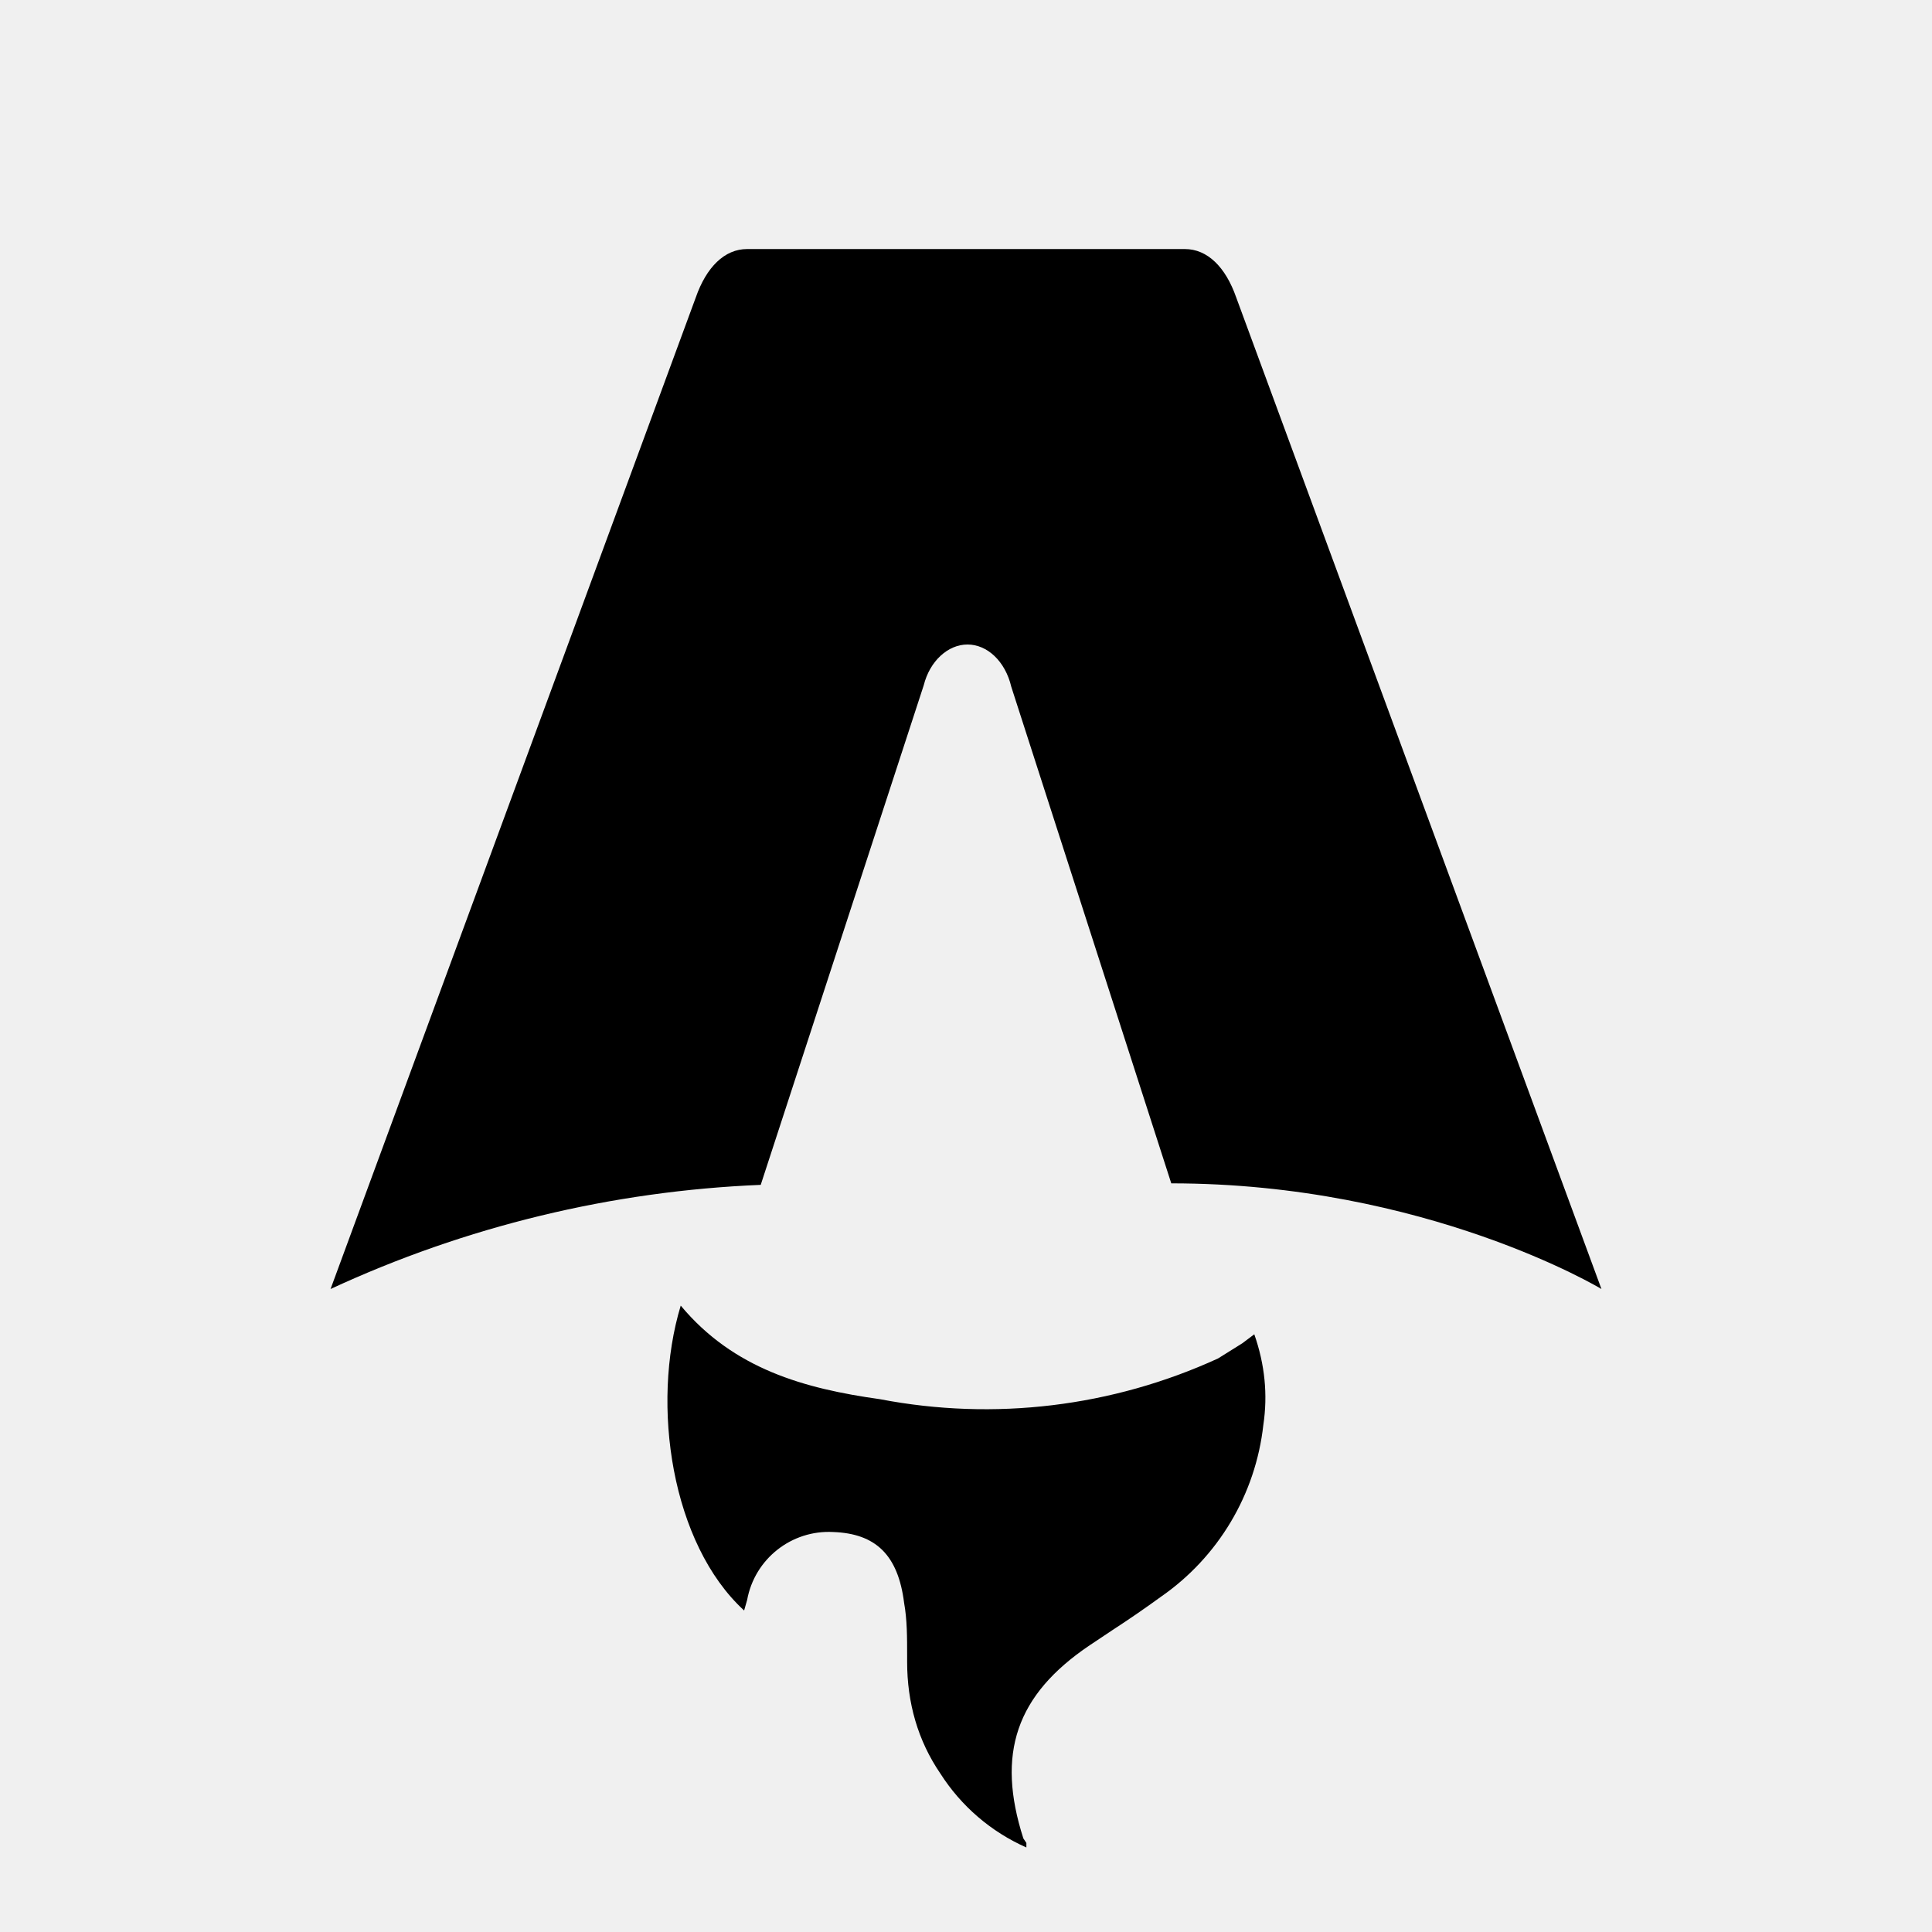
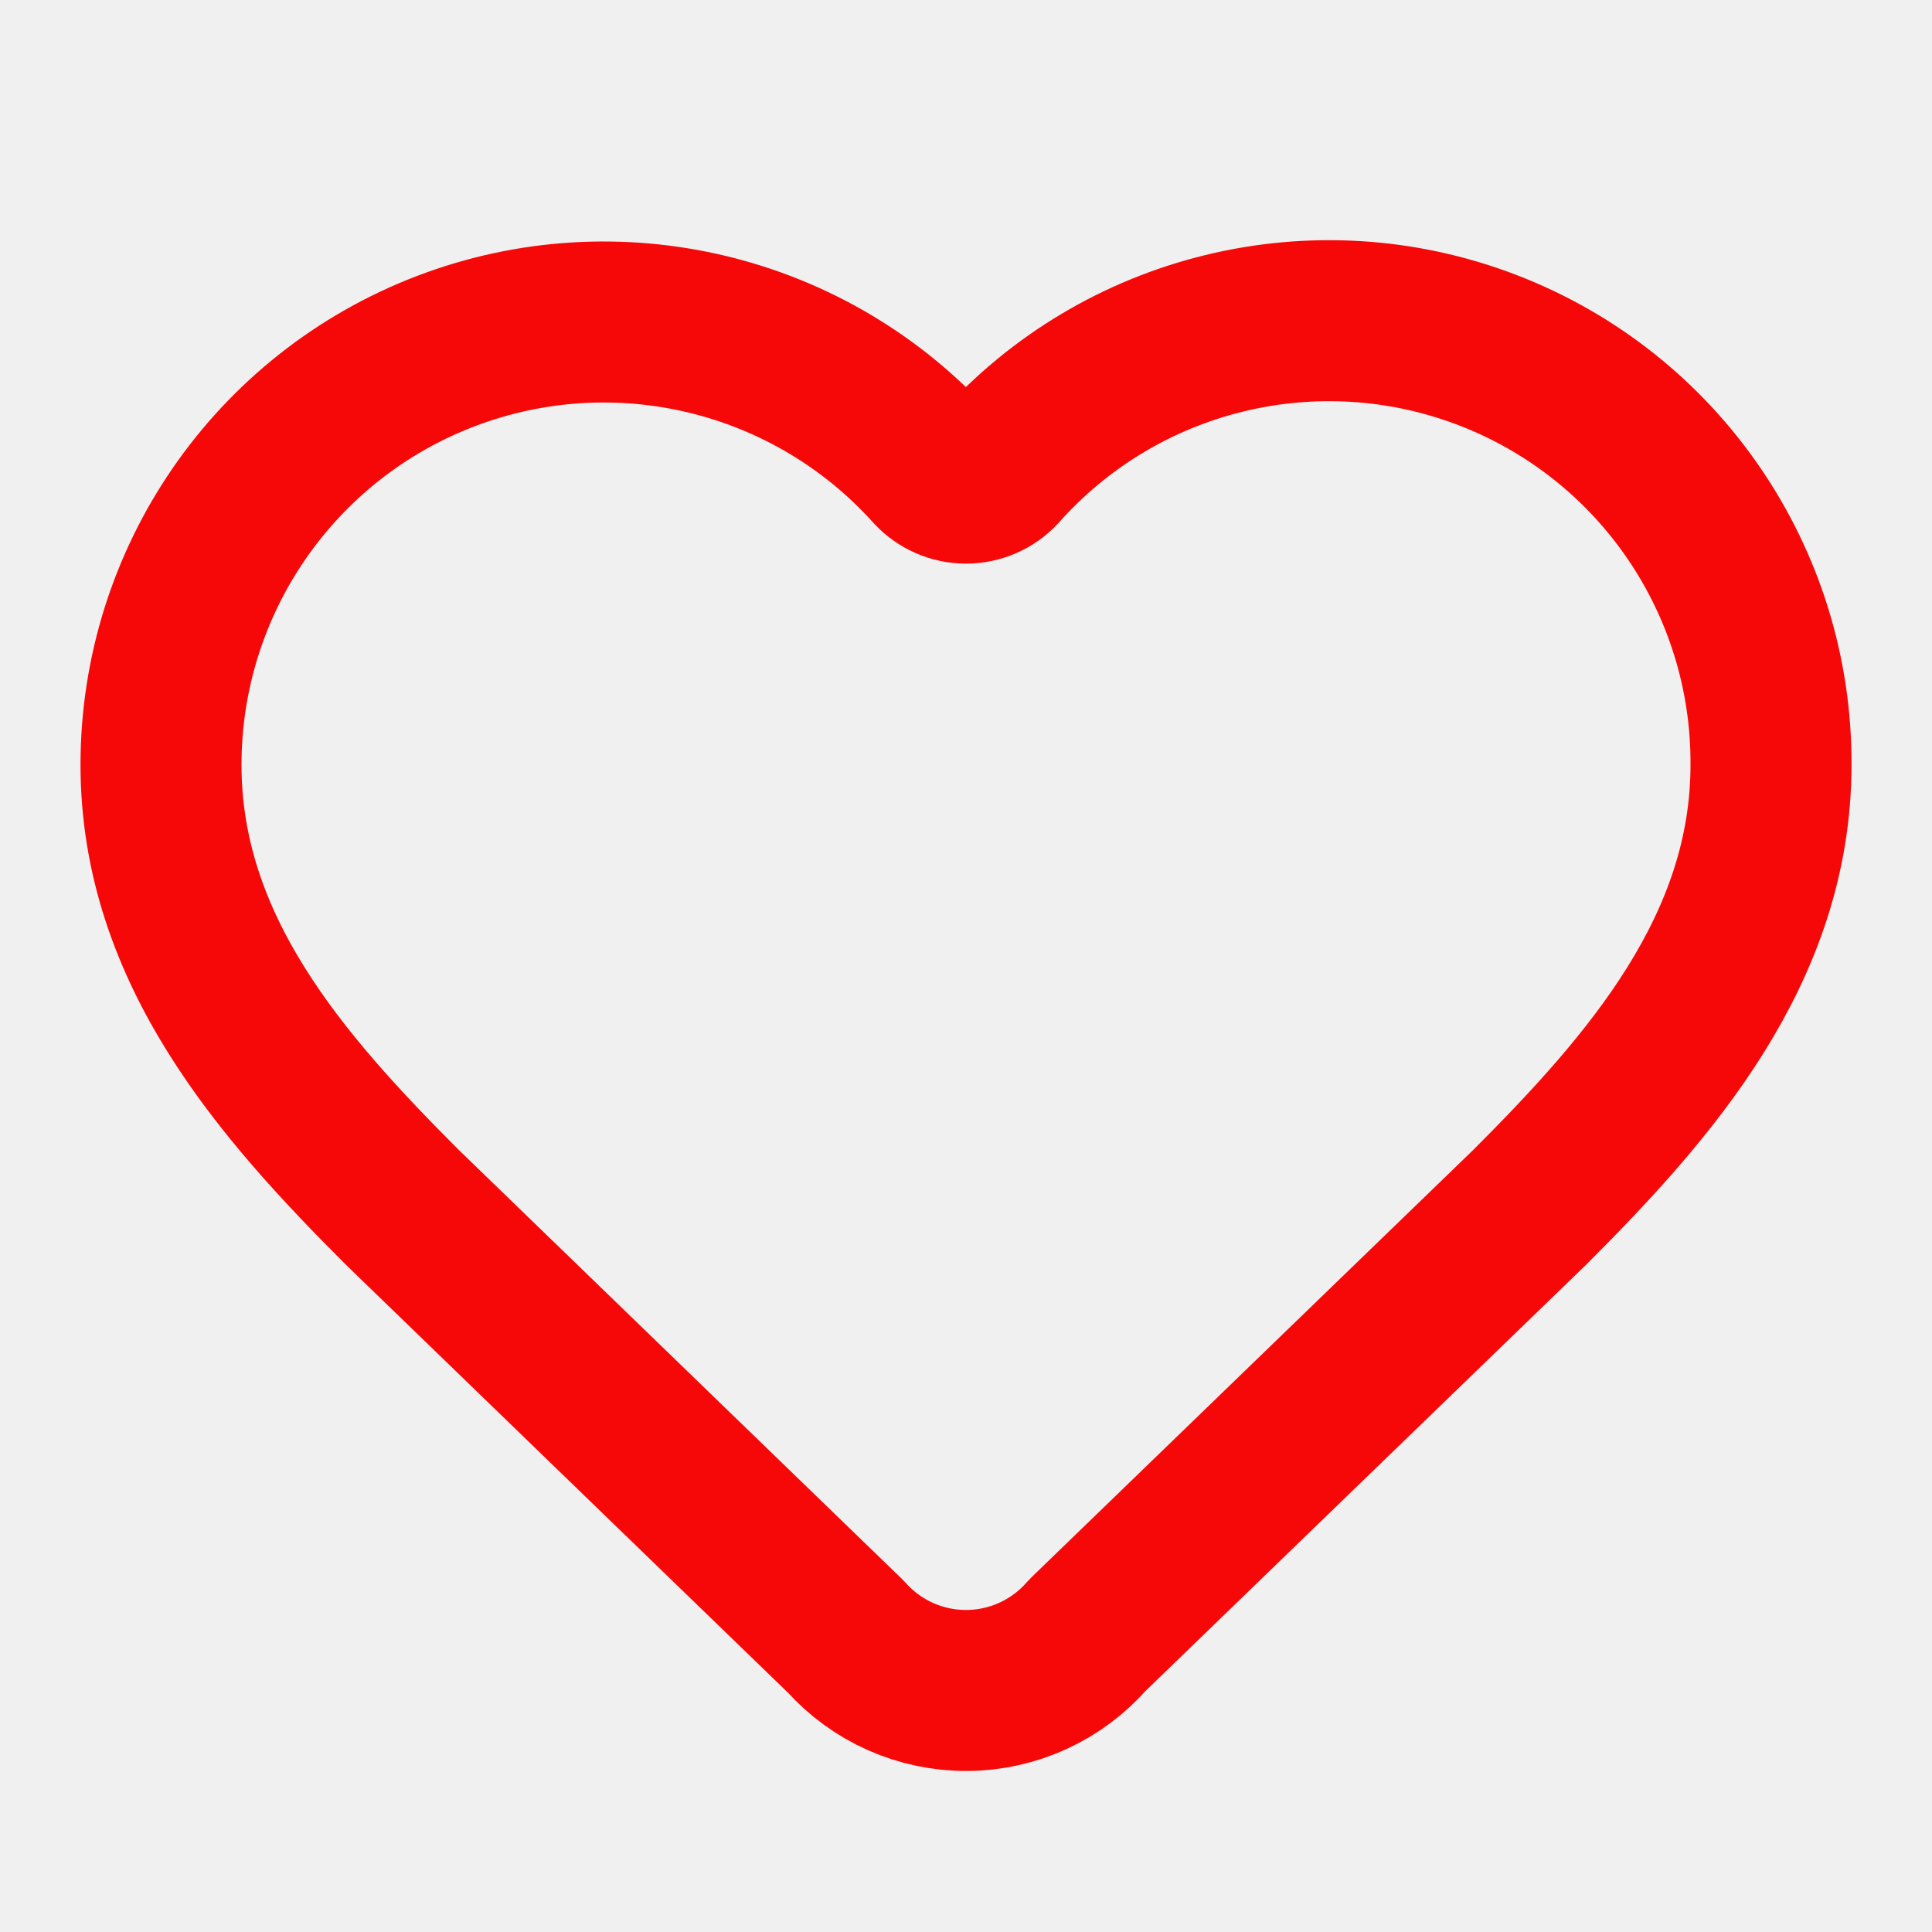
- <svg xmlns="http://www.w3.org/2000/svg" fill="none" viewBox="0 0 128 128">
-   <path d="M50.4 78.5a75.1 75.1 0 0 0-28.5 6.9l24.2-65.7c.7-2 1.9-3.2 3.4-3.2h29c1.5 0 2.7 1.2 3.4 3.2l24.2 65.7s-11.6-7-28.5-7L67 45.5c-.4-1.7-1.6-2.8-2.9-2.8-1.3 0-2.5 1.1-2.9 2.7L50.4 78.5Zm-1.1 28.2Zm-4.2-20.2c-2 6.6-.6 15.8 4.2 20.2a17.5 17.5 0 0 1 .2-.7 5.5 5.5 0 0 1 5.7-4.5c2.8.1 4.3 1.5 4.7 4.7.2 1.1.2 2.3.2 3.5v.4c0 2.7.7 5.2 2.2 7.4a13 13 0 0 0 5.7 4.9v-.3l-.2-.3c-1.8-5.6-.5-9.5 4.4-12.8l1.5-1a73 73 0 0 0 3.2-2.2 16 16 0 0 0 6.8-11.4c.3-2 .1-4-.6-6l-.8.6-1.6 1a37 37 0 0 1-22.4 2.7c-5-.7-9.7-2-13.2-6.2Z" />
-   <style>
-         path { fill: #000; }
-         @media (prefers-color-scheme: dark) {
-             path { fill: #FFF; }
-         }
-     </style>
+ <svg xmlns="http://www.w3.org/2000/svg" width="24" height="24" viewBox="0 0 24 24" fill="none" stroke="#f70808" stroke-width="2" stroke-linecap="round" stroke-linejoin="round" class="lucide lucide-heart-icon lucide-heart">
+   <path d="M2 9.5a5.5 5.5 0 0 1 9.591-3.676.56.56 0 0 0 .818 0A5.49 5.49 0 0 1 22 9.5c0 2.29-1.5 4-3 5.5l-5.492 5.313a2 2 0 0 1-3 .019L5 15c-1.5-1.5-3-3.2-3-5.5" />
</svg>
